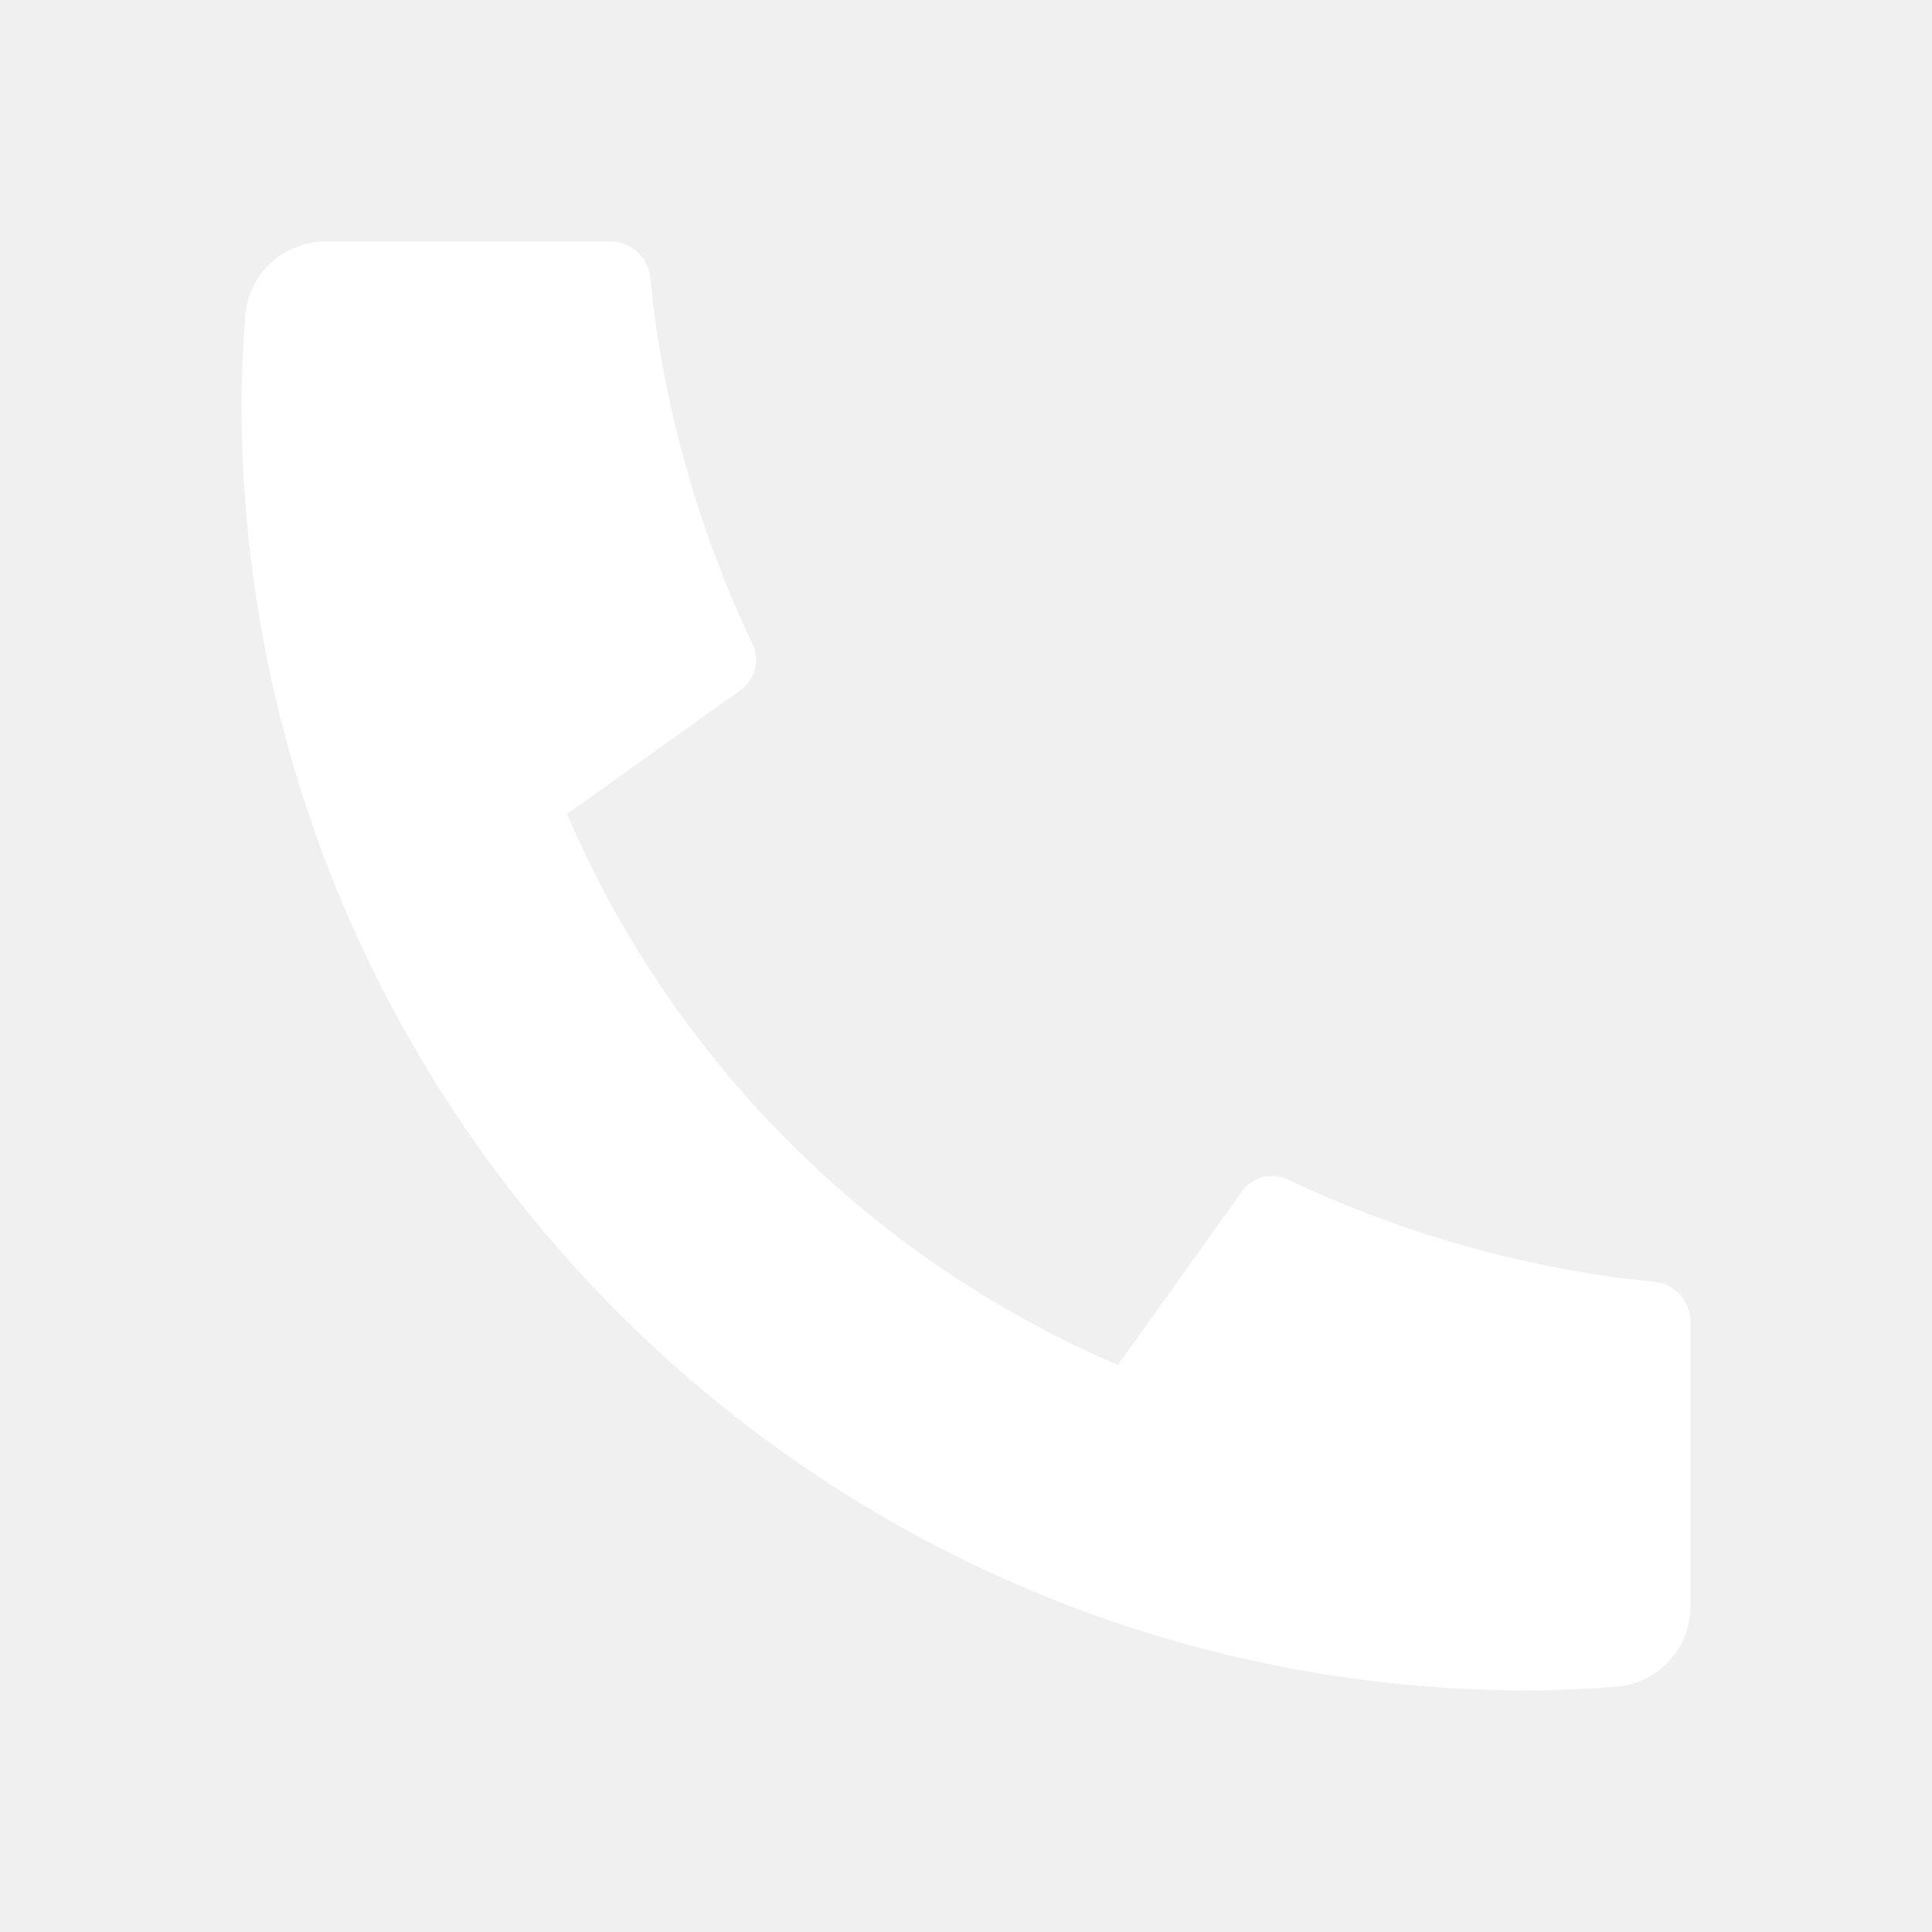
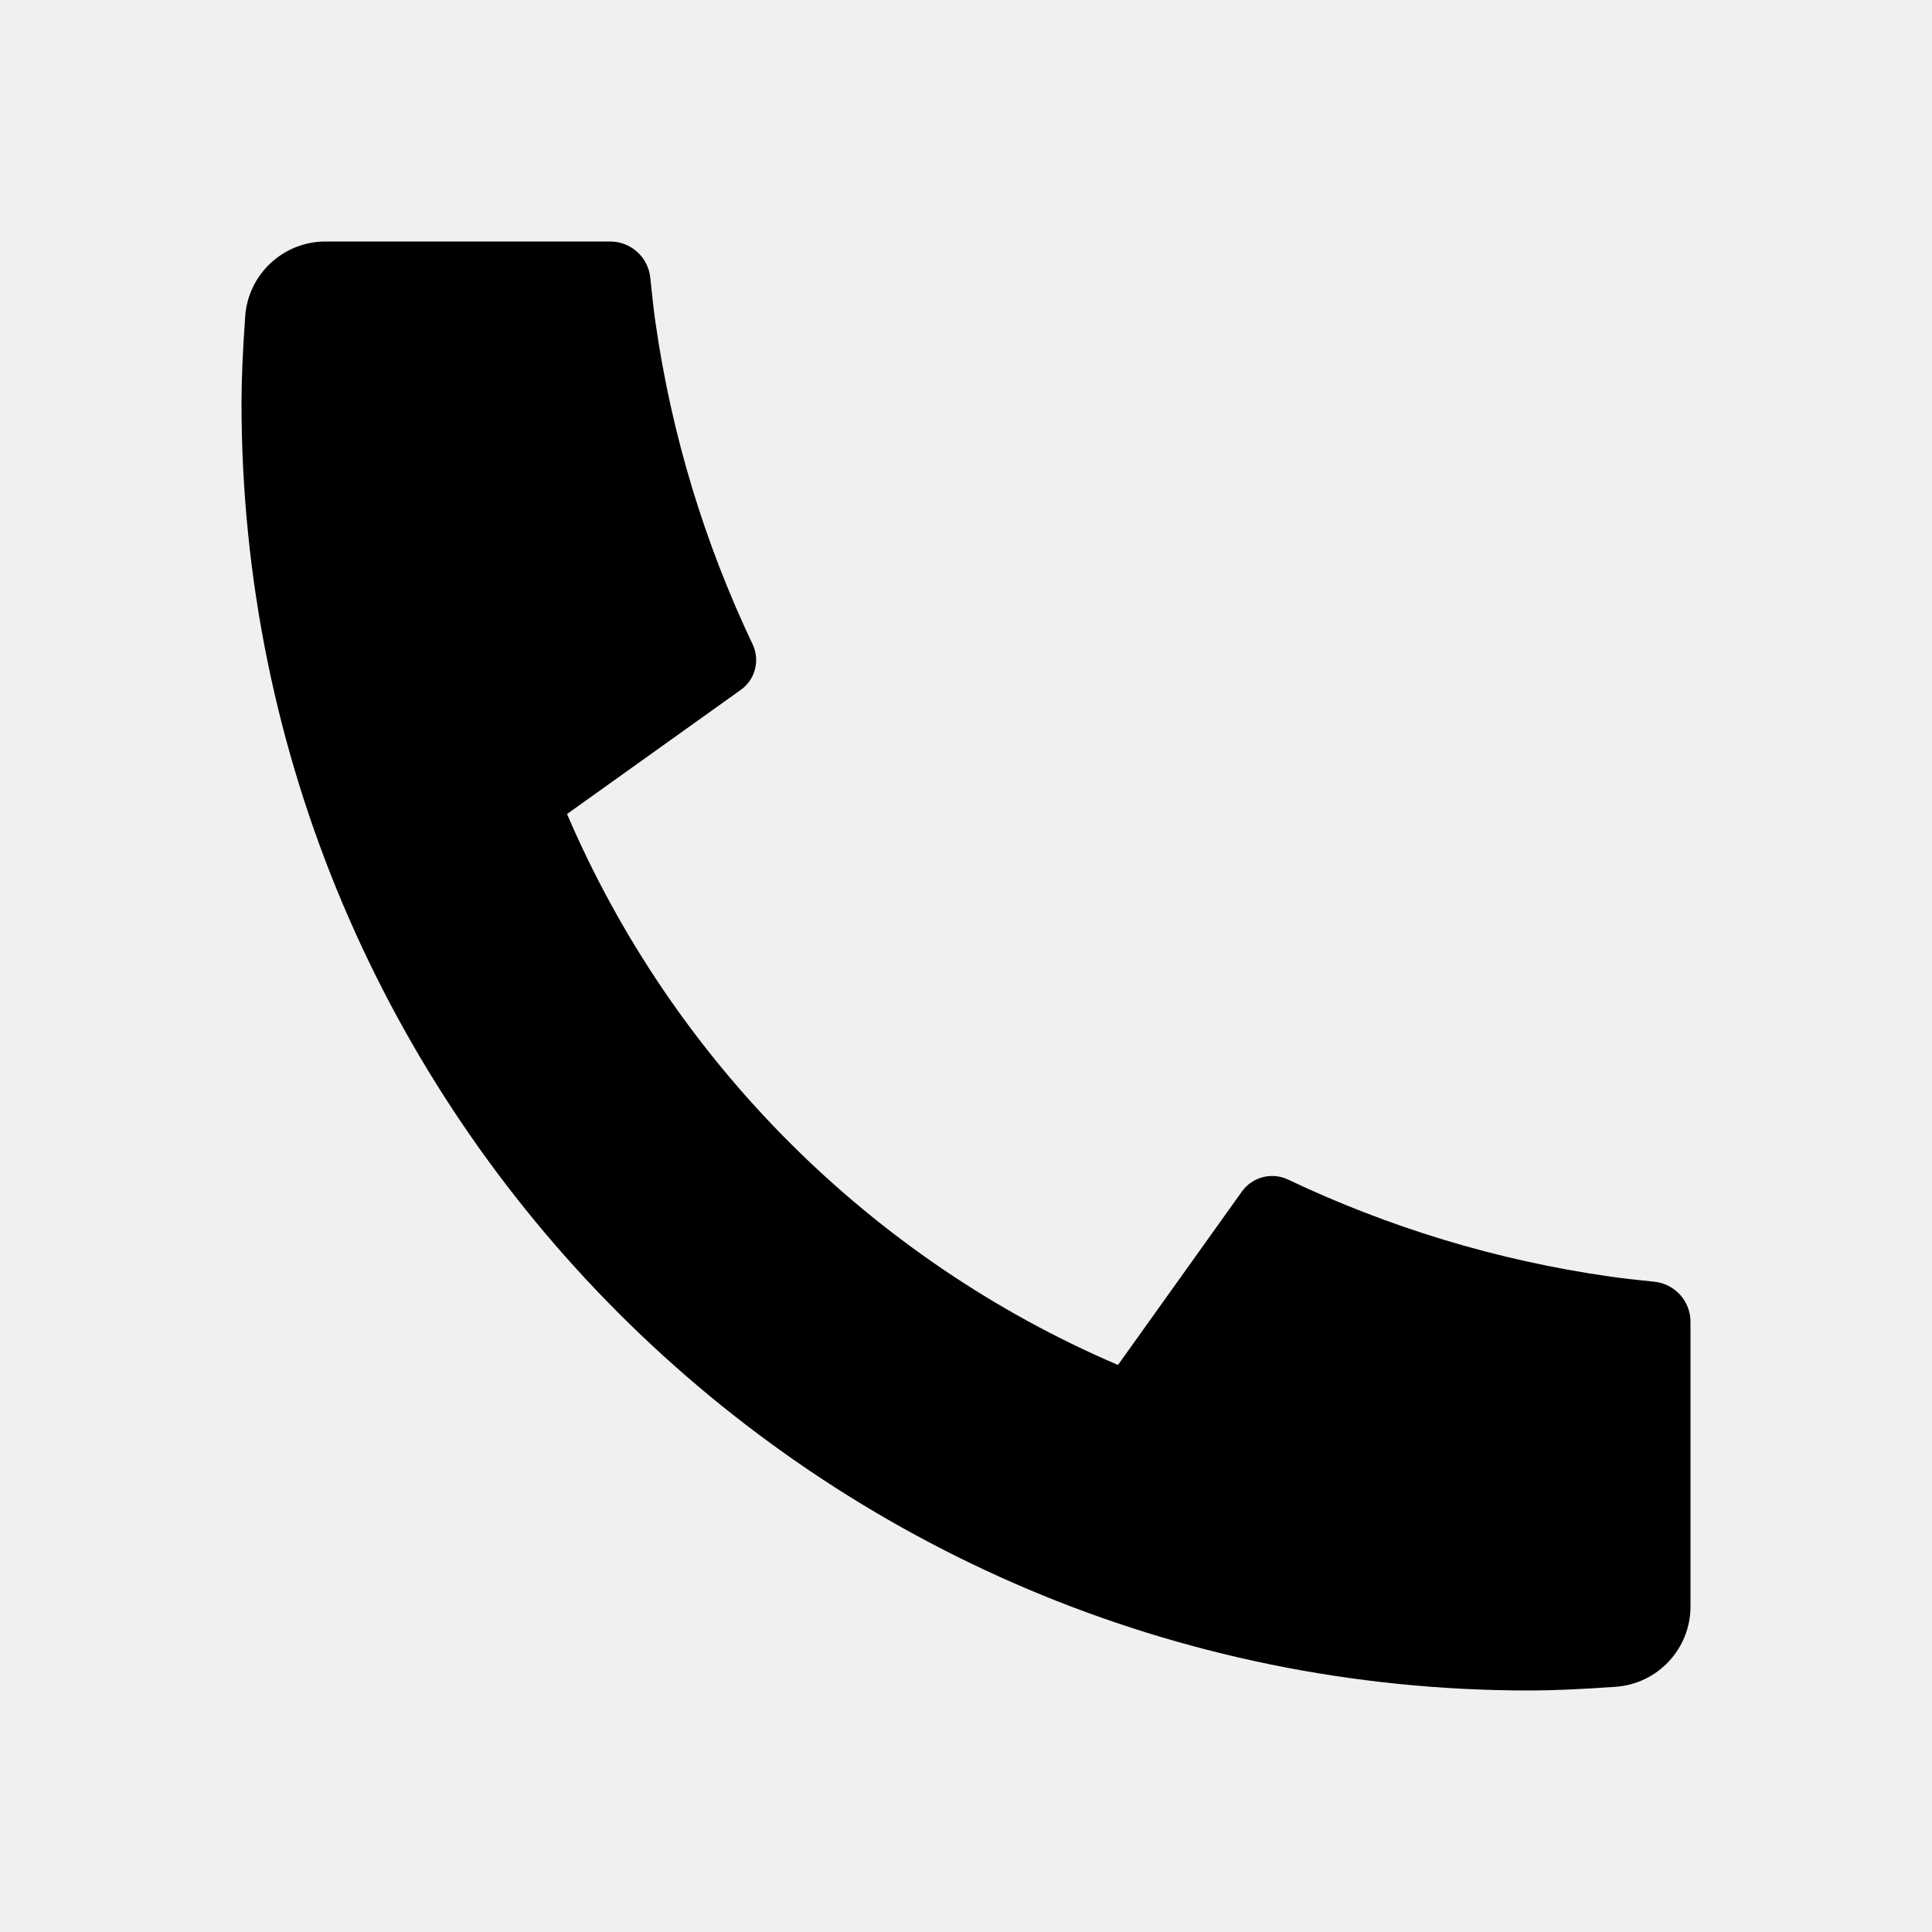
<svg xmlns="http://www.w3.org/2000/svg" width="24" height="24" viewBox="0 0 24 24" fill="none">
-   <path d="M21 16.42V19.956C21 20.481 20.594 20.917 20.07 20.954C19.633 20.985 19.276 21 19 21C10.163 21 3 13.837 3 5C3 4.724 3.015 4.367 3.046 3.929C3.083 3.406 3.519 3 4.044 3H7.58C7.837 3 8.052 3.194 8.078 3.45C8.101 3.679 8.122 3.863 8.142 4.002C8.344 5.415 8.758 6.759 9.349 8.003C9.444 8.203 9.382 8.442 9.202 8.57L7.044 10.112C8.358 13.181 10.819 15.643 13.888 16.956L15.427 14.802C15.557 14.62 15.799 14.557 16.001 14.653C17.245 15.244 18.589 15.657 20.002 15.858C20.14 15.878 20.323 15.899 20.55 15.922C20.806 15.948 21 16.163 21 16.42Z" fill="white" />
+   <path d="M21 16.42V19.956C21 20.481 20.594 20.917 20.07 20.954C19.633 20.985 19.276 21 19 21C10.163 21 3 13.837 3 5C3 4.724 3.015 4.367 3.046 3.929C3.083 3.406 3.519 3 4.044 3H7.58C7.837 3 8.052 3.194 8.078 3.45C8.101 3.679 8.122 3.863 8.142 4.002C8.344 5.415 8.758 6.759 9.349 8.003C9.444 8.203 9.382 8.442 9.202 8.57L7.044 10.112C8.358 13.181 10.819 15.643 13.888 16.956L15.427 14.802C15.557 14.62 15.799 14.557 16.001 14.653C17.245 15.244 18.589 15.657 20.002 15.858C20.14 15.878 20.323 15.899 20.55 15.922C20.806 15.948 21 16.163 21 16.42Z" fill="black" />
</svg>
